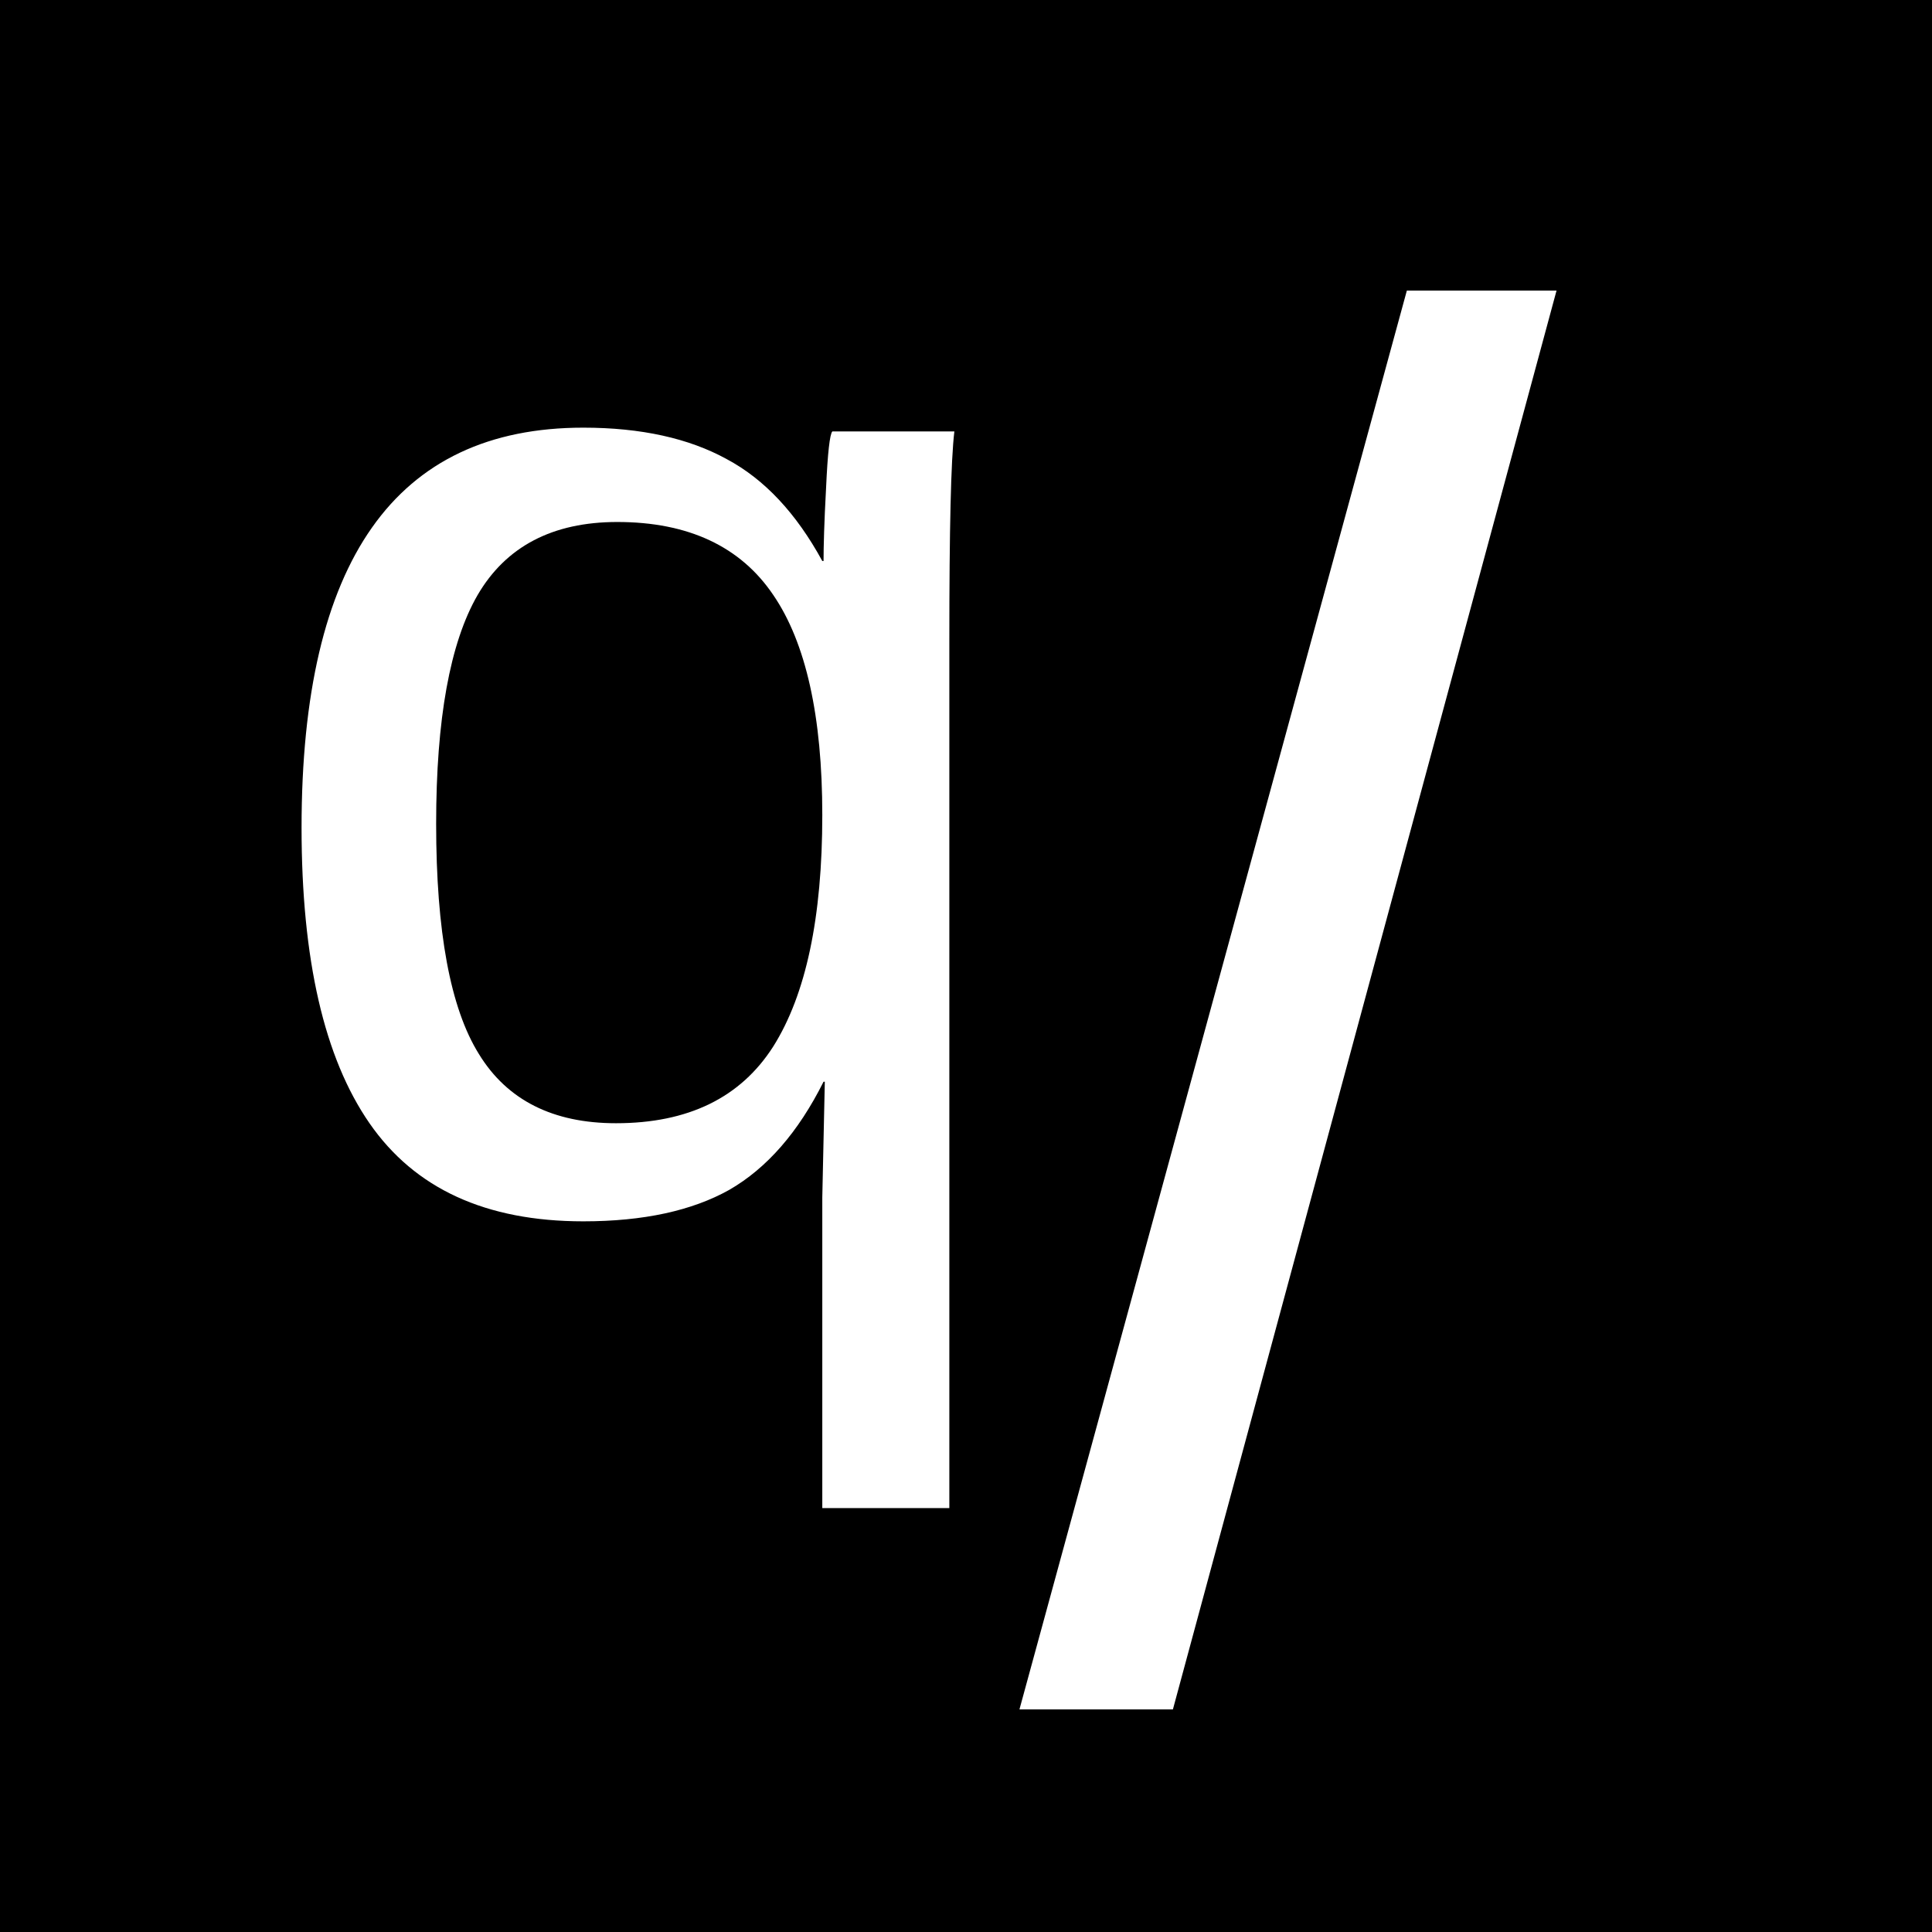
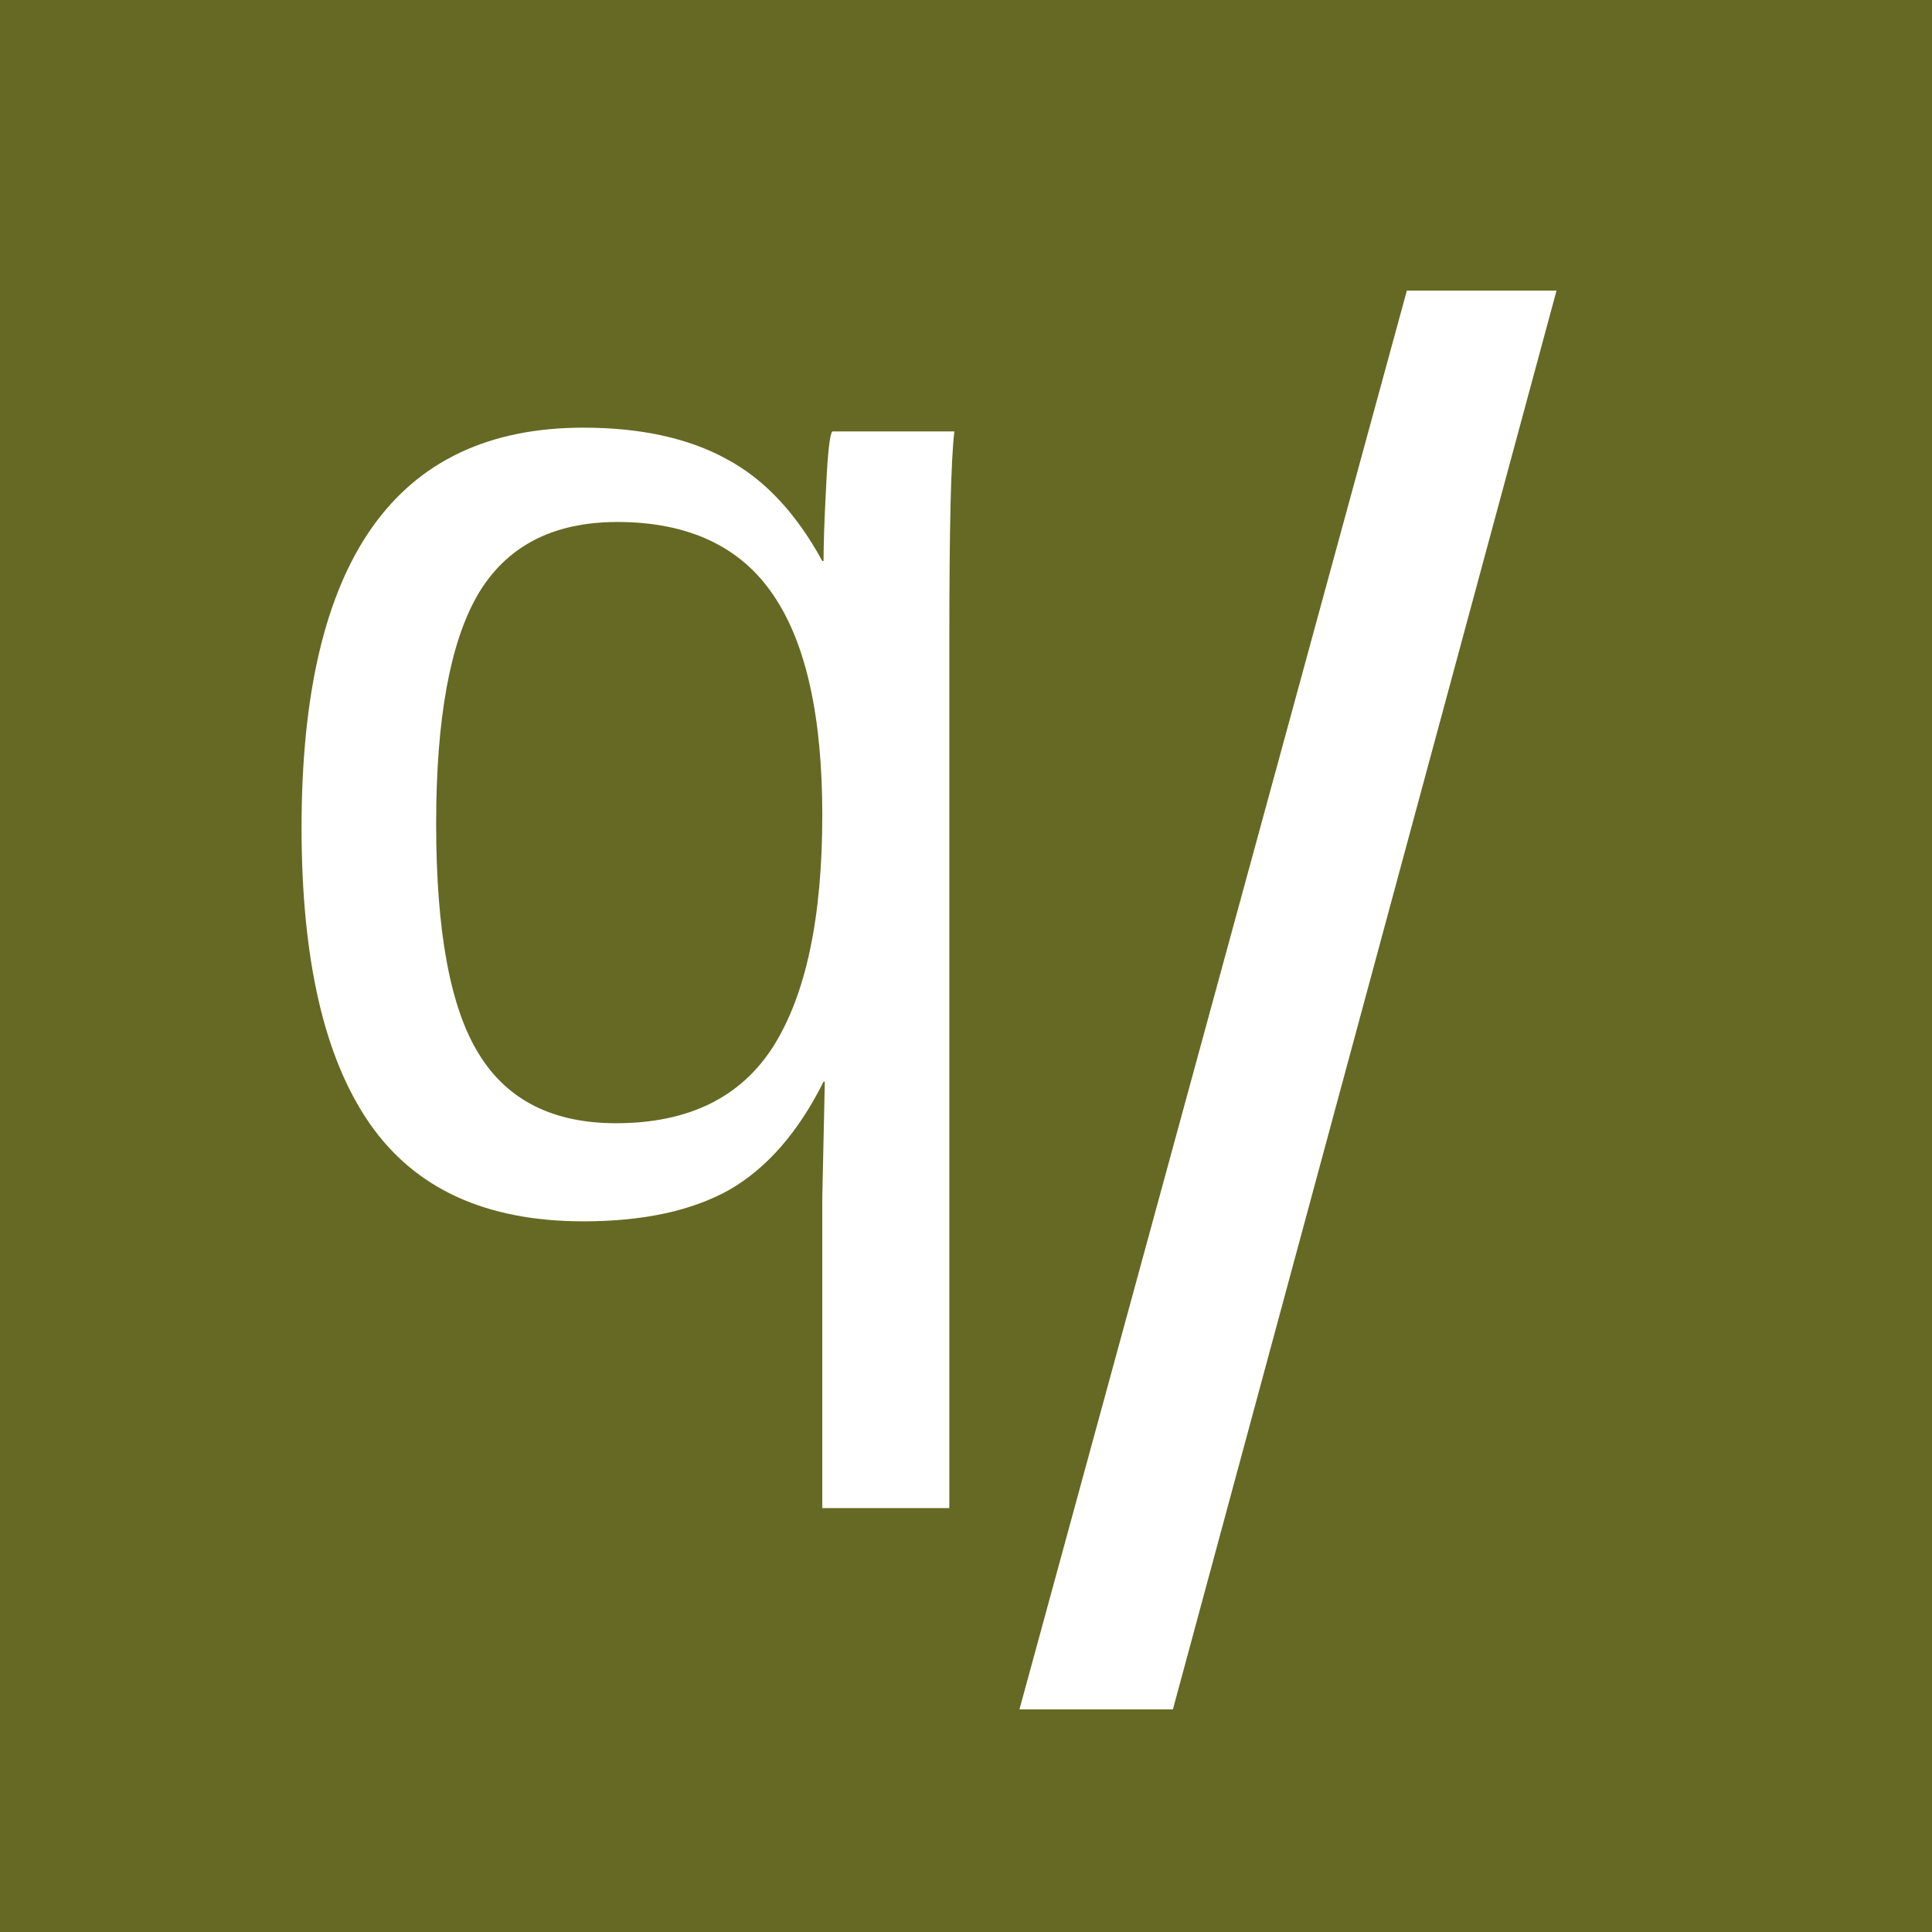
<svg xmlns="http://www.w3.org/2000/svg" width="24" height="24">
-   <rect x="0" y="0" width="24" height="24" fill="black" />
+   <rect x="0" y="0" width="24" height="24" fill="#656923" />
  <text x="8" y="15" font-size="18" text-anchor="middle" fill="white" font-family="Arial, sans-serif">q</text>
  <text x="16" y="21" font-size="24" text-anchor="middle" fill="white" font-family="Arial, sans-serif">/</text>
</svg>
